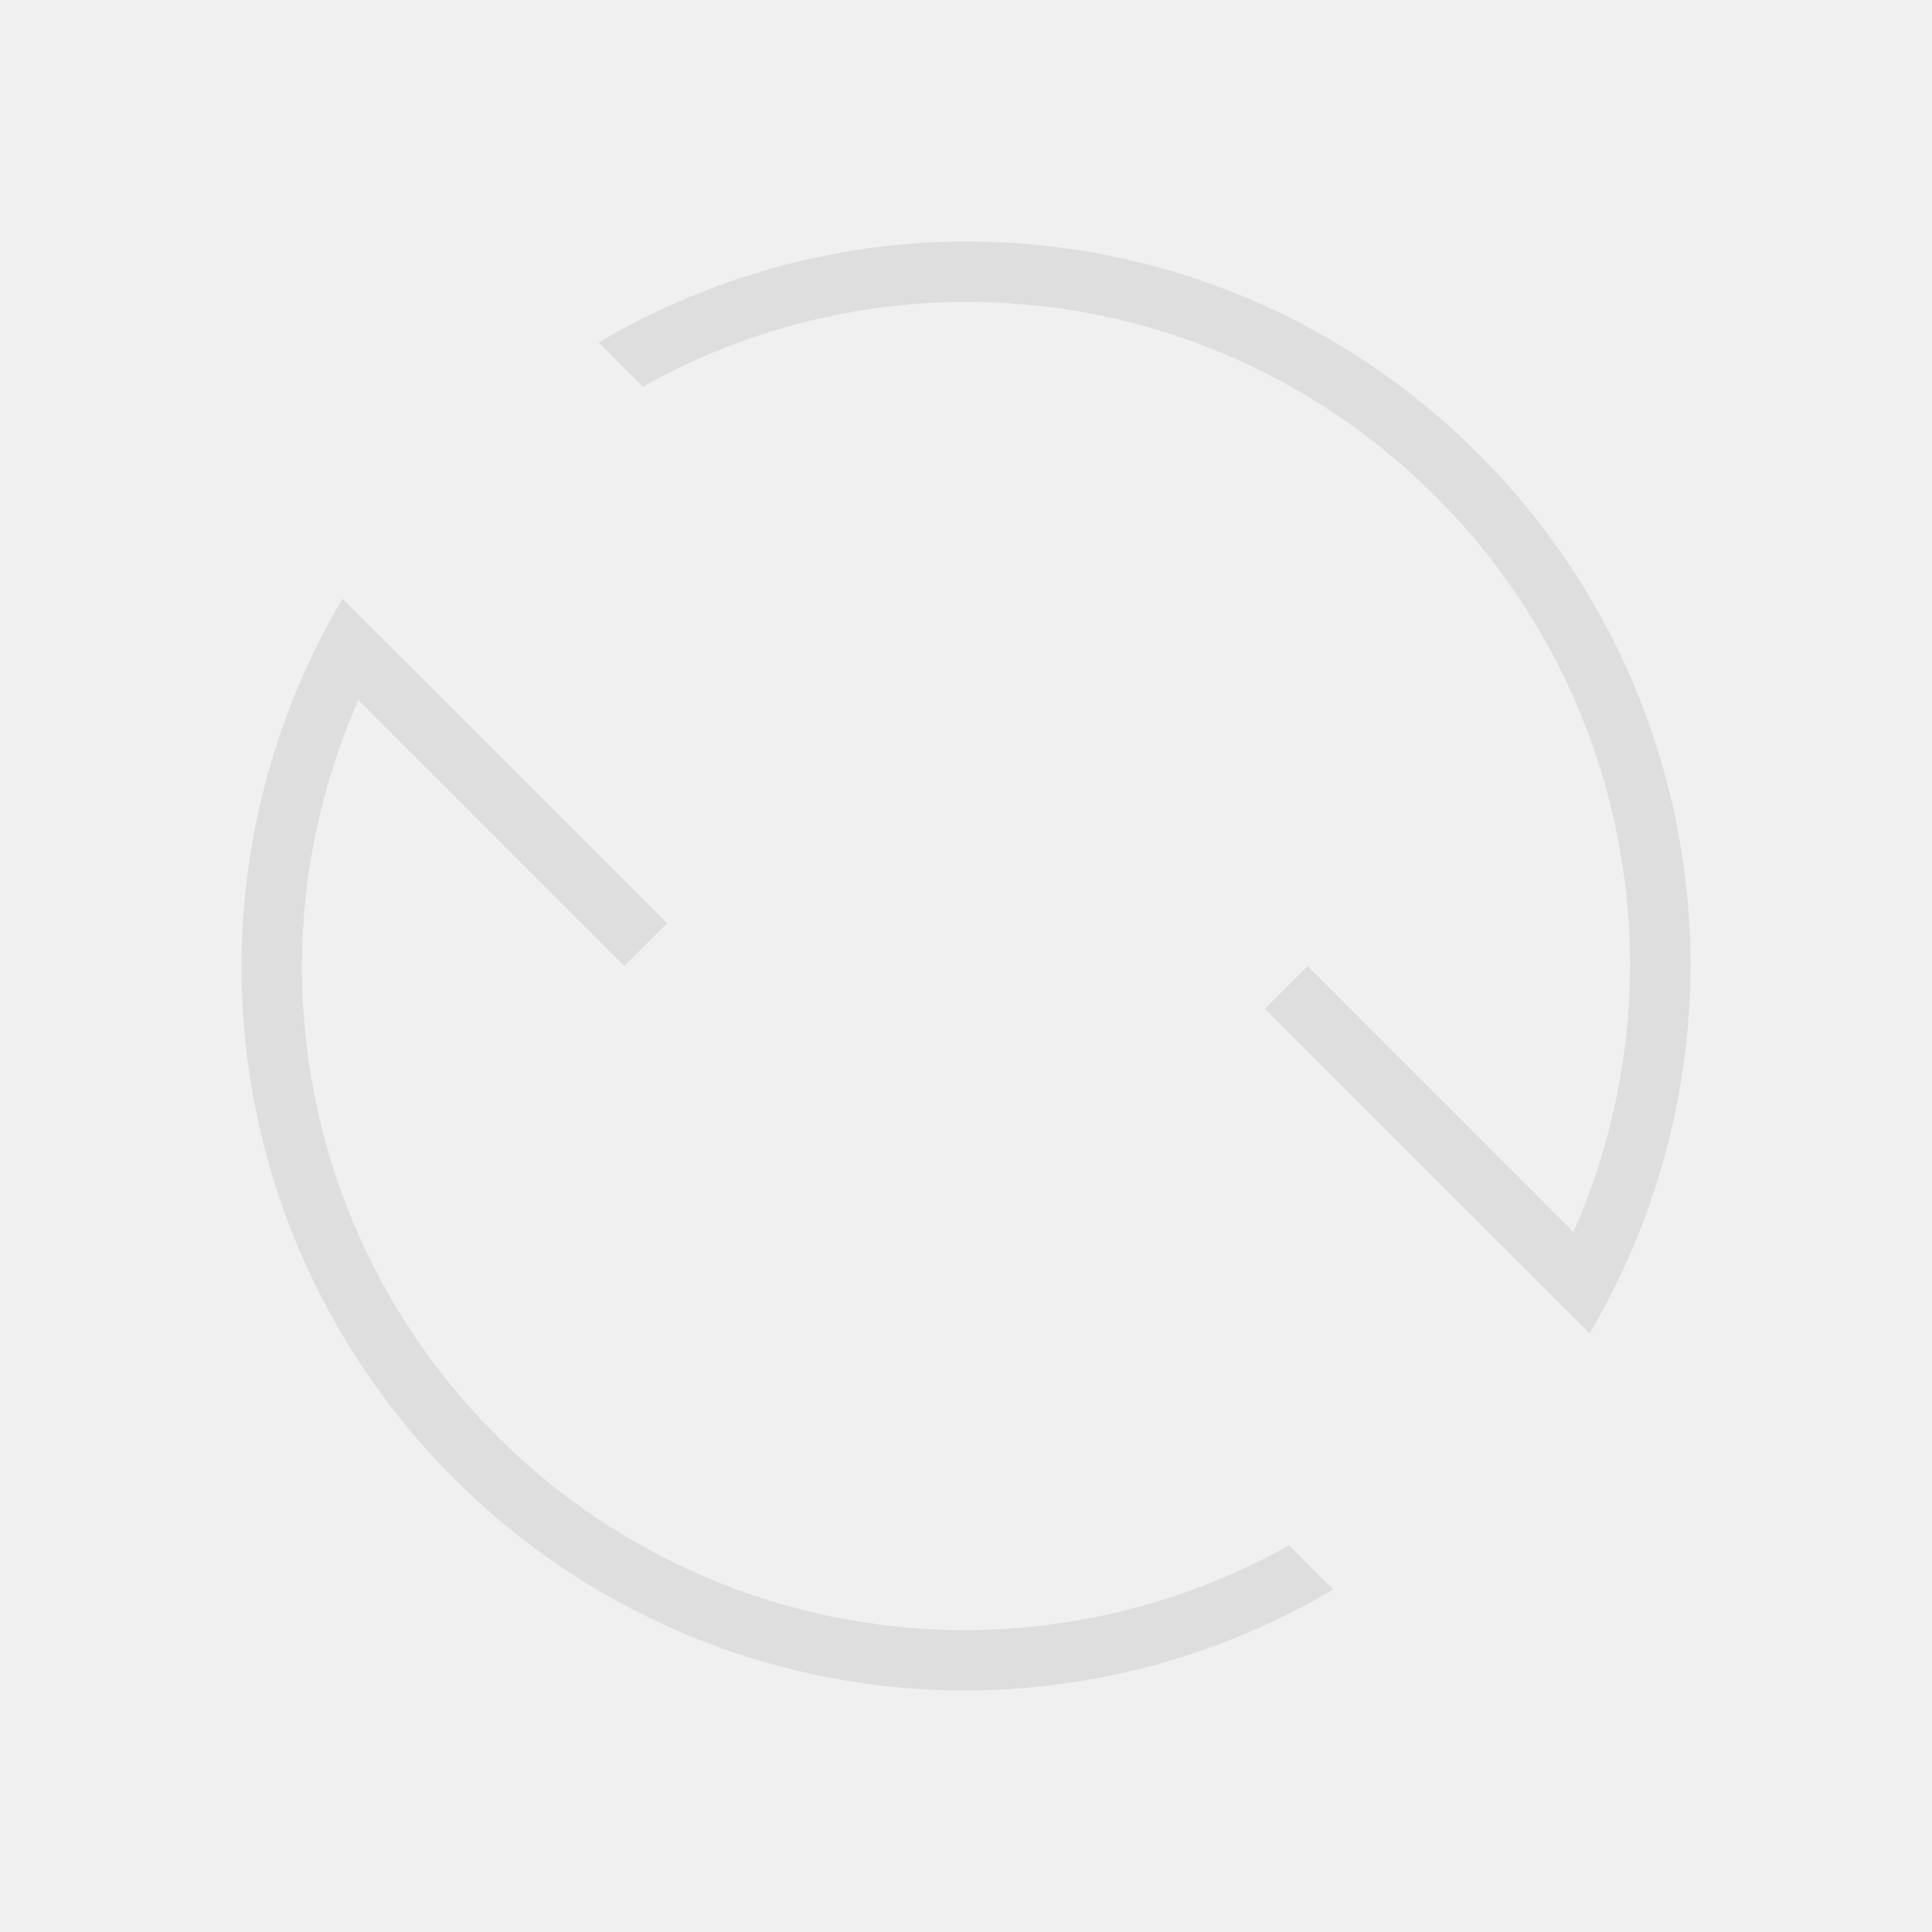
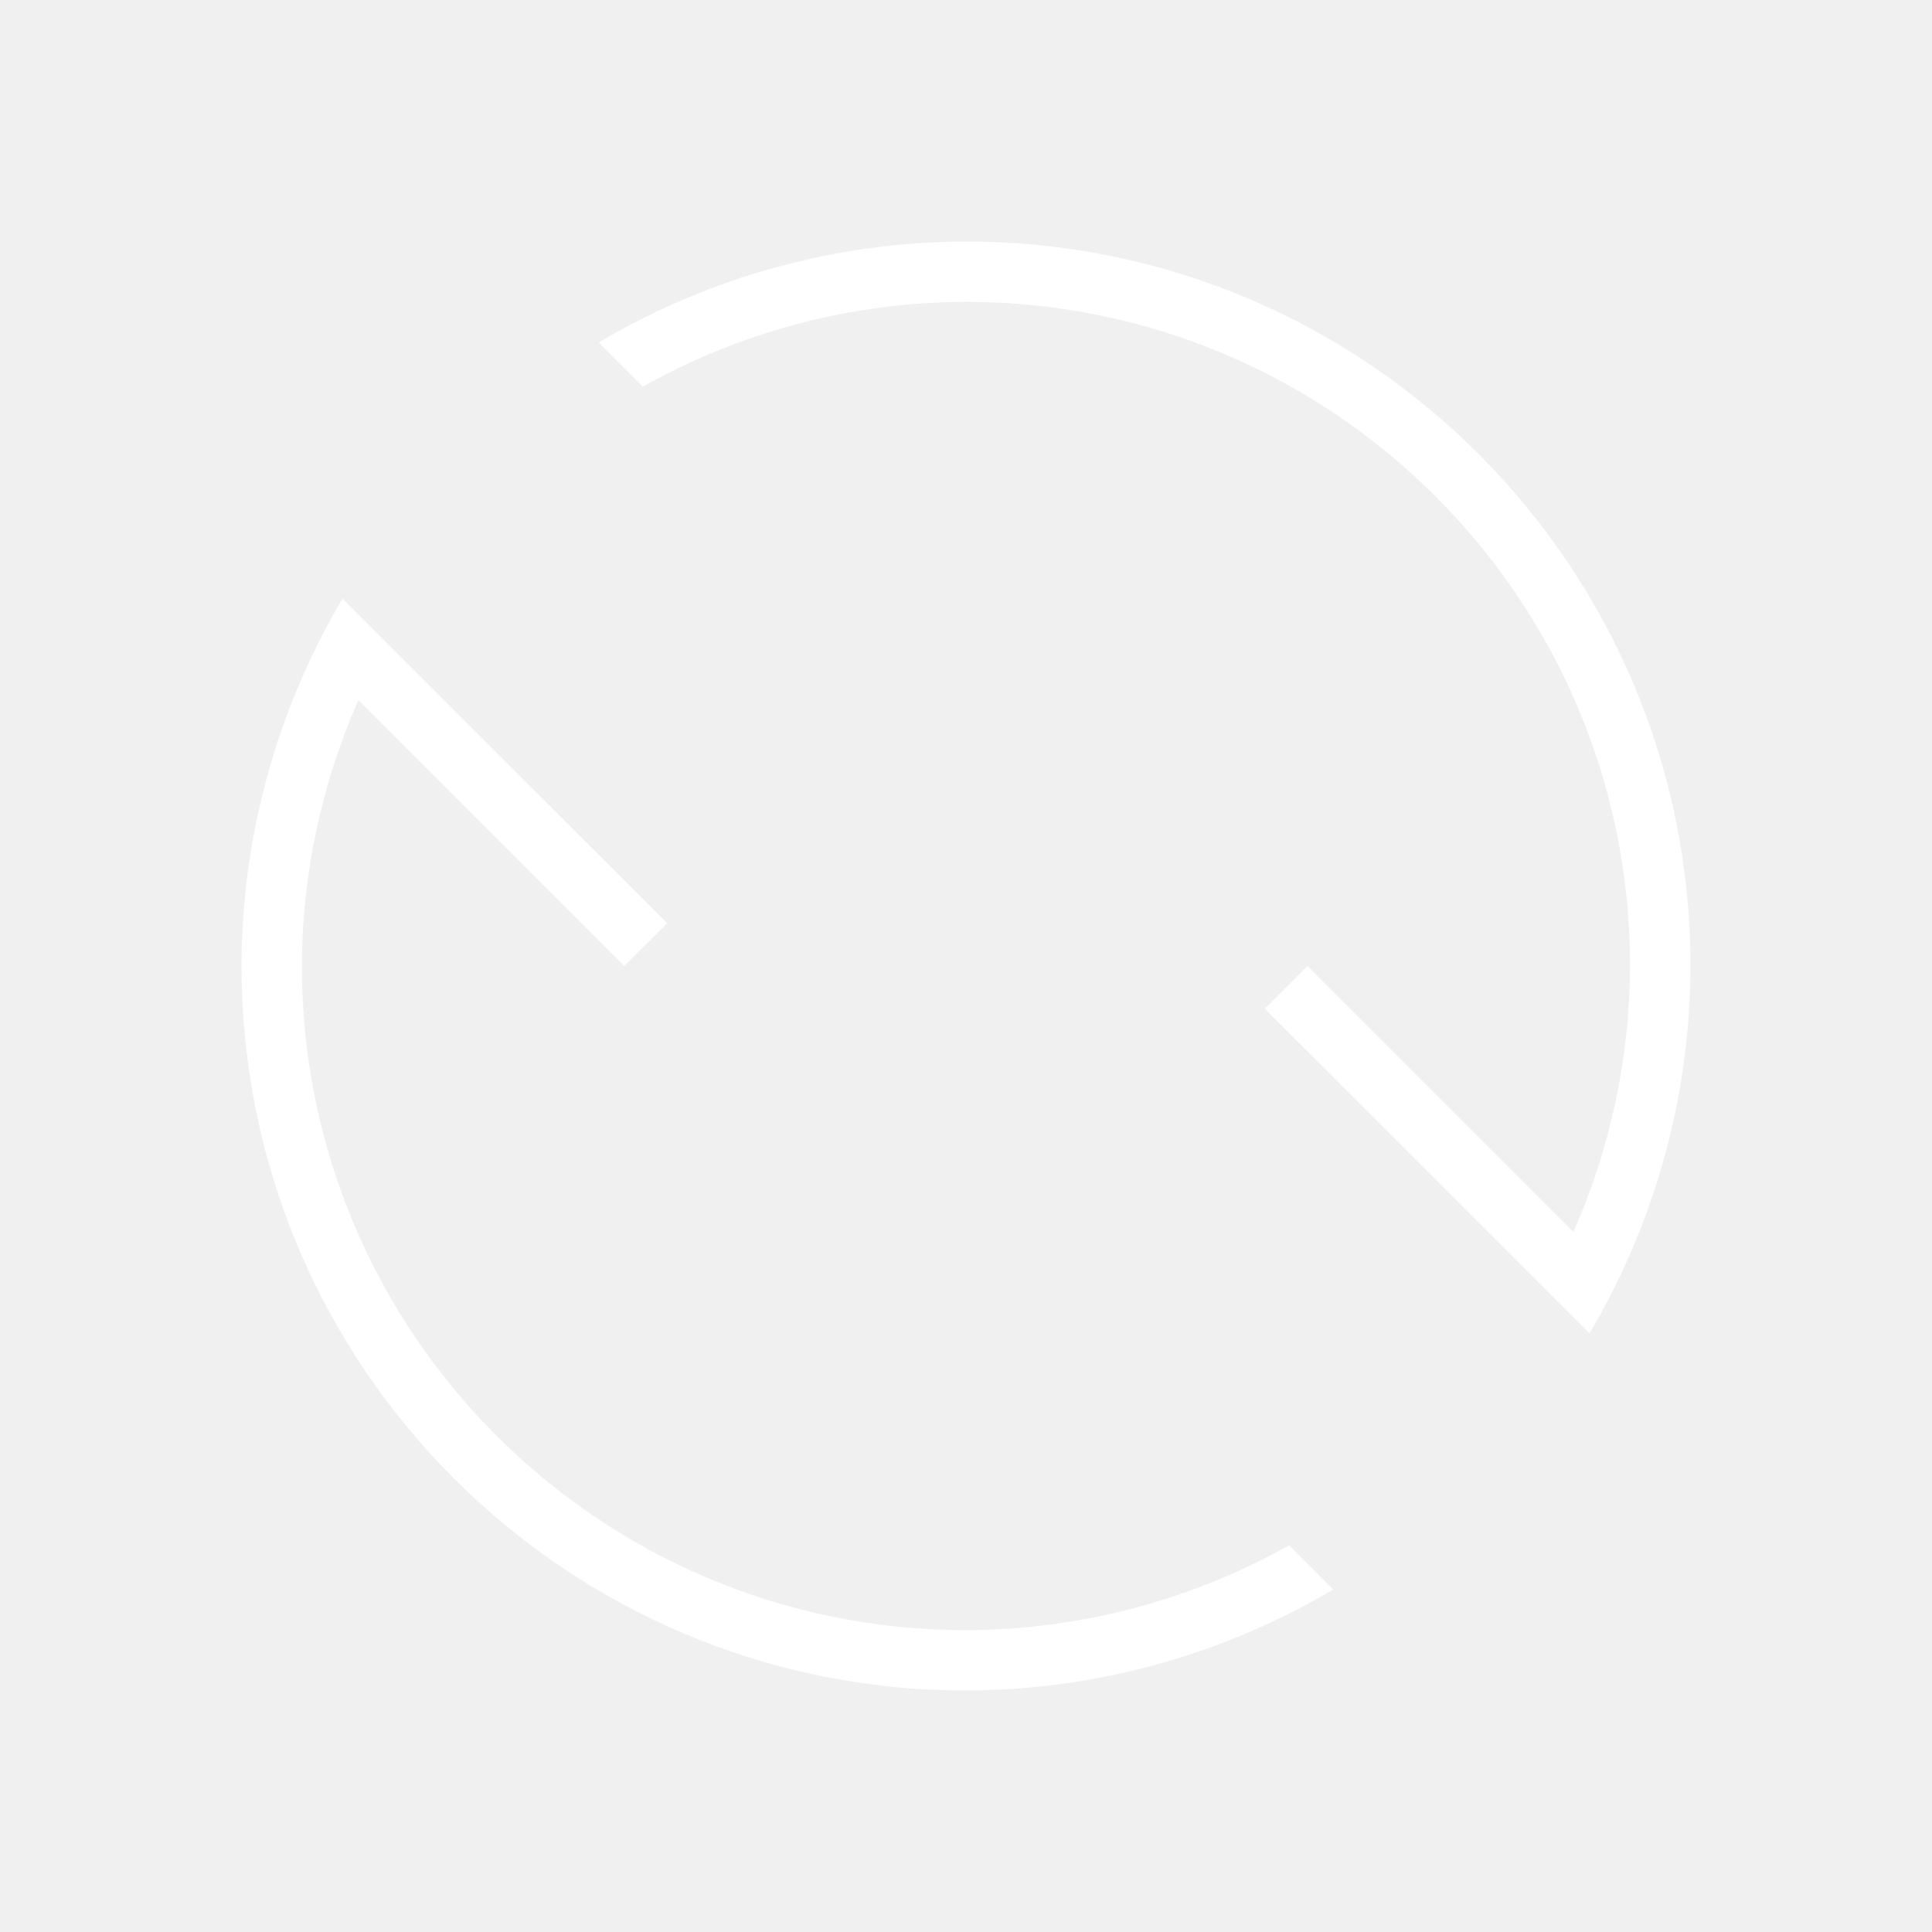
<svg xmlns="http://www.w3.org/2000/svg" version="1.1" viewBox="0 0 32 32">
  <defs>
-     <style type="text/css" id="current-color-scheme">
-             .ColorScheme-Text {
+     <style id="current-color-scheme" type="text/css">.ColorScheme-Text {
                color:#dedede;
-             }
-         </style>
+             }</style>
  </defs>
-   <path style="fill:currentColor;fill-opacity:1;stroke:none" class="ColorScheme-Text" d="M 4,16 A 12,12 0 0 1 5.672,9.916 L 11.051,15.293 10.34,16 5.936,11.596 A 11,11 0 0 0 5,16 11,11 0 0 0 16,27 11,11 0 0 0 21.352,25.596 l 0.729,0.732 A 12,12 0 0 1 16,28 12,12 0 0 1 4,16 Z M 9.916,5.672 A 12,12 0 0 1 16,4 12,12 0 0 1 28,16 12,12 0 0 1 26.328,22.084 L 20.949,16.707 21.656,16 26.061,20.406 A 11,11 0 0 0 27,16 11,11 0 0 0 16,5 11,11 0 0 0 10.648,6.404 Z" />
+   <path class="ColorScheme-Text" d="m4 16a12 12 0 0 1 1.672-6.084l5.379 5.377-0.711 0.707-4.404-4.404a11 11 0 0 0-0.936 4.404 11 11 0 0 0 11 11 11 11 0 0 0 5.352-1.404l0.729 0.732a12 12 0 0 1-6.08 1.672 12 12 0 0 1-12-12zm5.916-10.328a12 12 0 0 1 6.084-1.672 12 12 0 0 1 12 12 12 12 0 0 1-1.672 6.084l-5.379-5.377 0.707-0.707 4.404 4.406a11 11 0 0 0 0.939-4.406 11 11 0 0 0-11-11 11 11 0 0 0-5.352 1.404z" fill="#fff" />
</svg>
